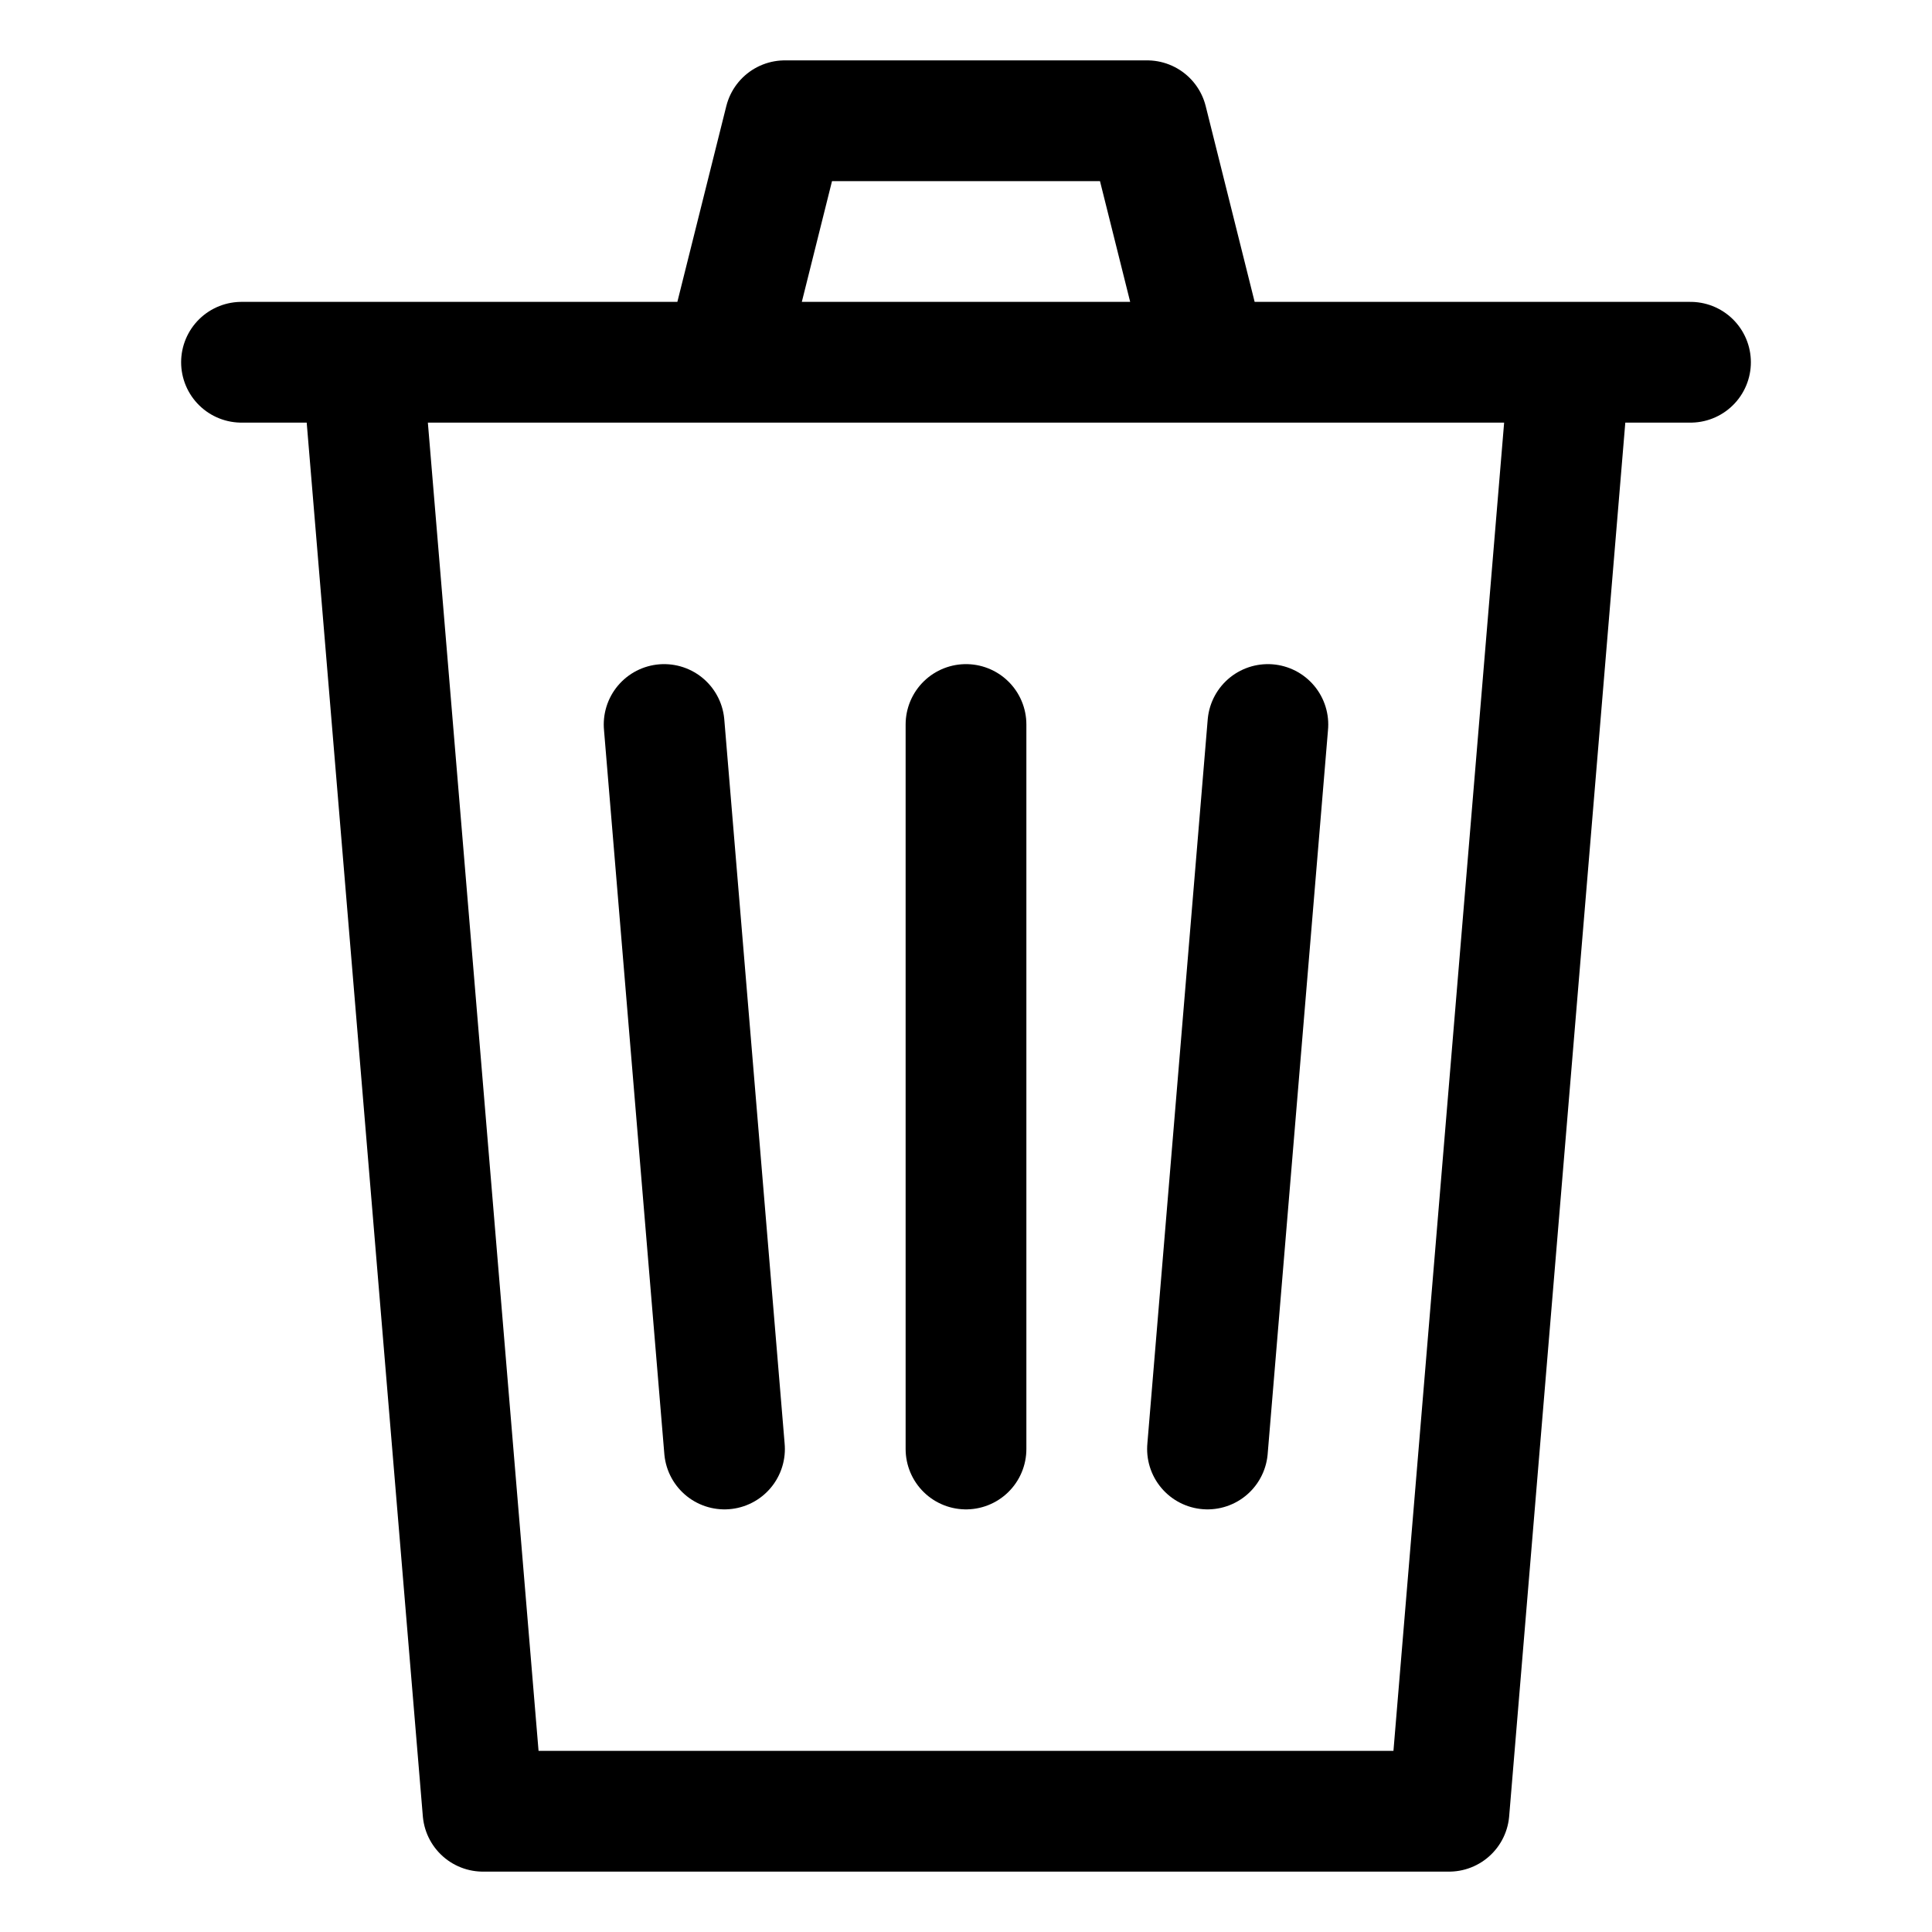
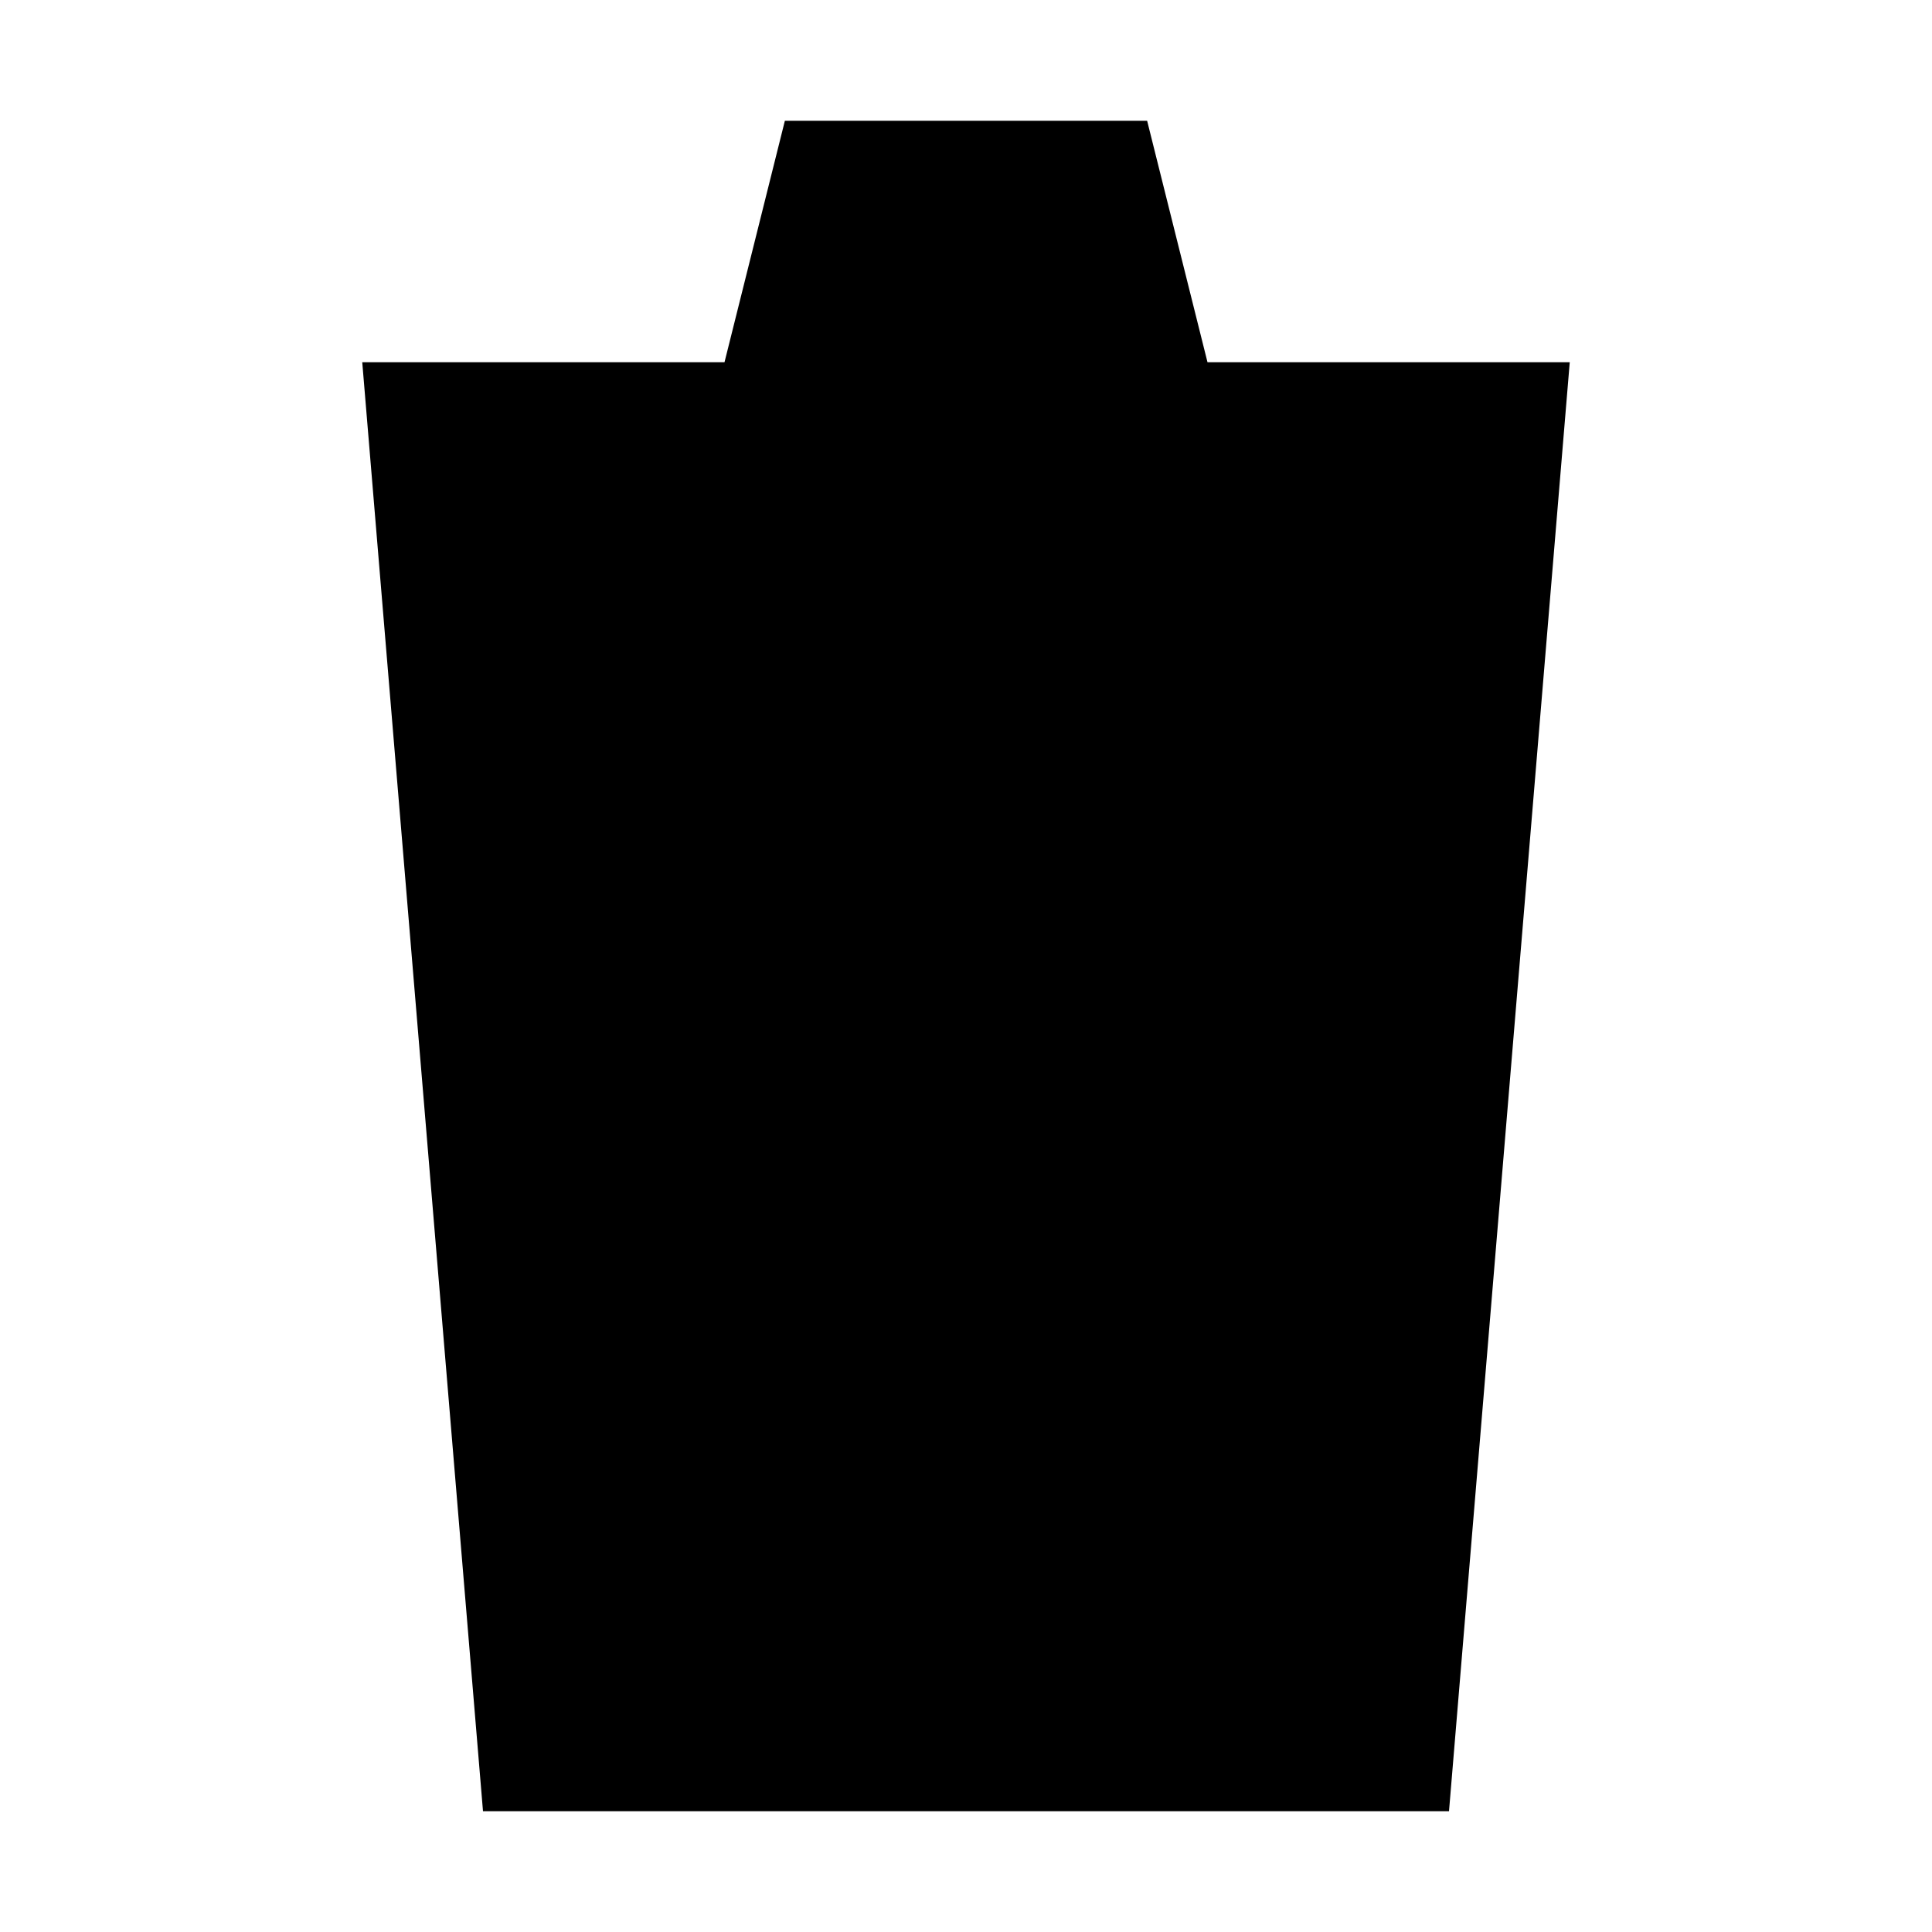
- <svg xmlns="http://www.w3.org/2000/svg" viewBox="0 0 32 32" width="32" height="32" fill="none" stroke="currentcolor" stroke-linecap="round" stroke-linejoin="round" stroke-width="2">
+ <svg xmlns="http://www.w3.org/2000/svg" viewBox="0 0 32 32" width="32" height="32">
  <path d=" M4 6 L6 6 8 30 24 30 26 6 28 6 M6 6 L26 6 M12 6 L13 2 19 2 20 6 M11 12 L12 24 M16 12 L16 24 M21 12 L20 24 " />
</svg>
